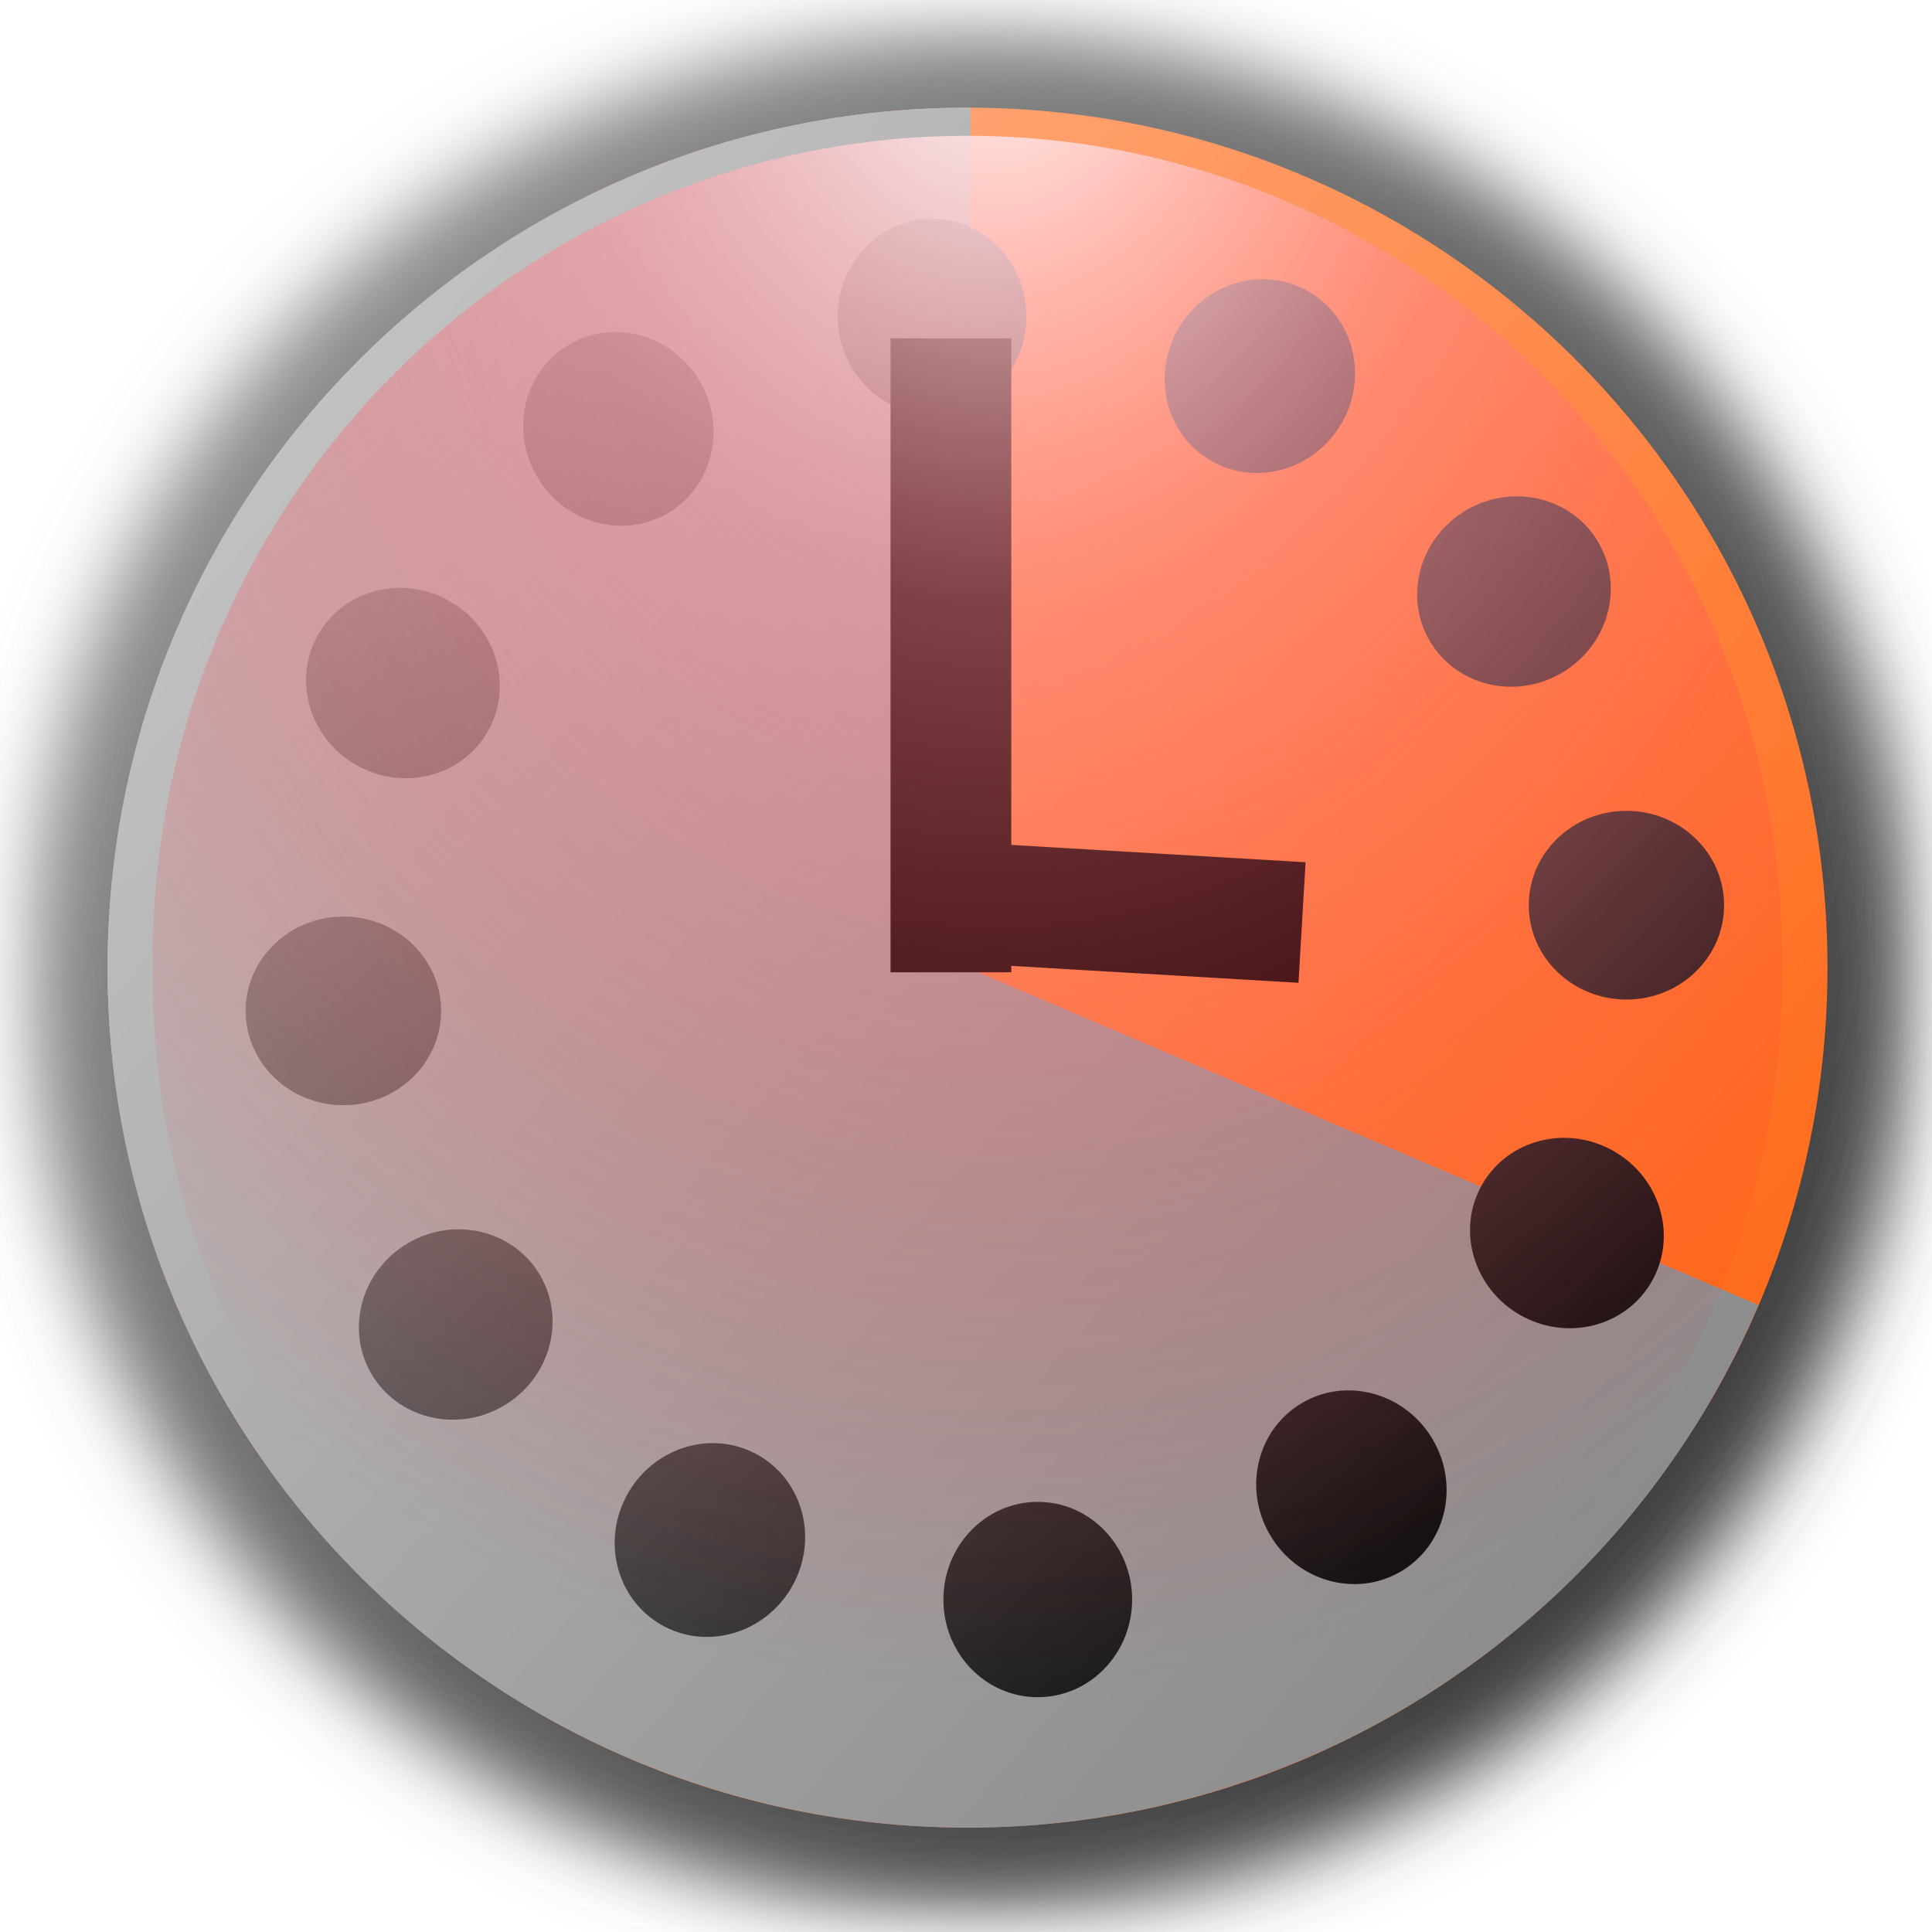
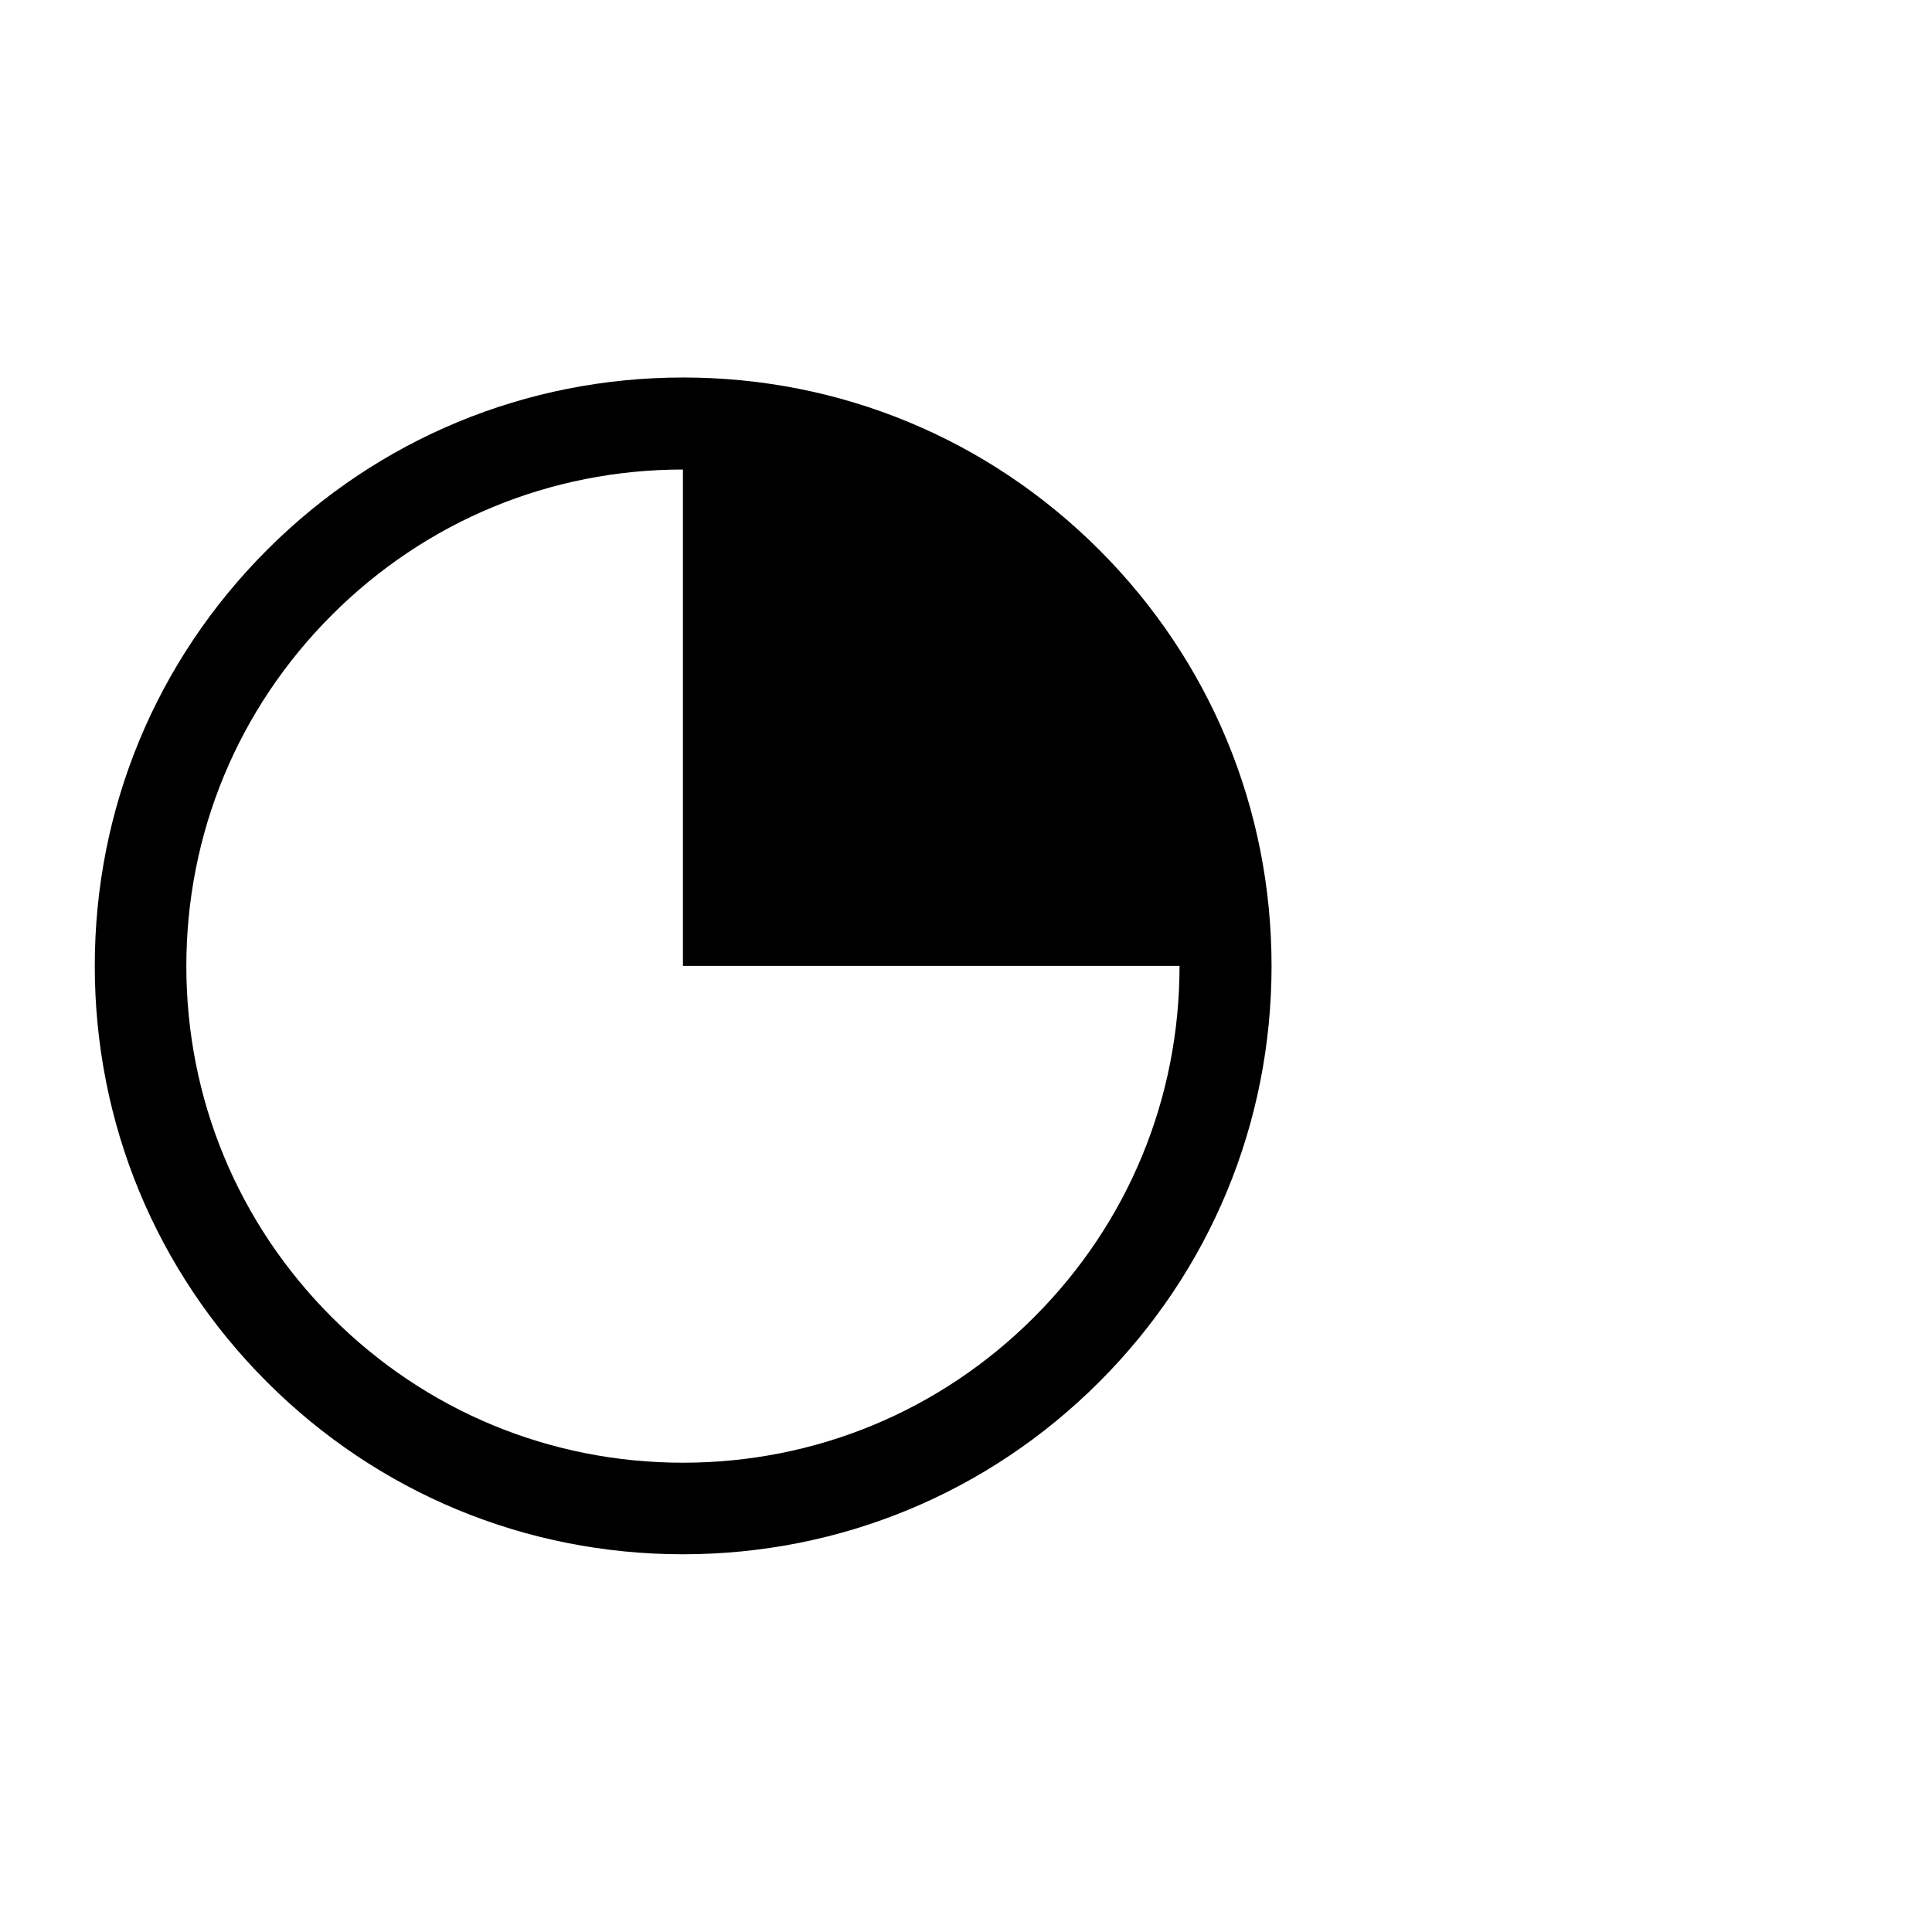
- <svg xmlns="http://www.w3.org/2000/svg" xmlns:xlink="http://www.w3.org/1999/xlink" width="16px" height="16px" id="svg2987" version="1.1">
-   <defs id="defs2989">
-     <linearGradient id="linearGradient4465">
-       <stop id="stop4467" offset="0" style="stop-color:#c1c1c1;stop-opacity:1;" />
-       <stop id="stop4469" offset="1" style="stop-color:#8c8c8c;stop-opacity:1;" />
-     </linearGradient>
-     <linearGradient id="linearGradient4424">
-       <stop style="stop-color:#000000;stop-opacity:1;" offset="0" id="stop4426" />
-       <stop style="stop-color:#b3b3b3;stop-opacity:1;" offset="1" id="stop4428" />
-     </linearGradient>
-     <linearGradient id="linearGradient4357">
-       <stop id="stop4359" offset="0" style="stop-color:#ffffff;stop-opacity:1;" />
-       <stop style="stop-color:#ff848d;stop-opacity:0.498;" offset="0.364" id="stop4473" />
-       <stop id="stop4361" offset="1" style="stop-color:#ff0a1b;stop-opacity:0;" />
-     </linearGradient>
-     <linearGradient id="linearGradient4347">
-       <stop id="stop4349" offset="0" style="stop-color:#909090;stop-opacity:1;" />
-       <stop id="stop4351" offset="1" style="stop-color:#3c3c3c;stop-opacity:1;" />
-     </linearGradient>
-     <linearGradient id="linearGradient3767">
-       <stop style="stop-color:#ffae82;stop-opacity:1;" offset="0" id="stop3769" />
-       <stop style="stop-color:#ff6a19;stop-opacity:1;" offset="1" id="stop3771" />
-     </linearGradient>
-     <linearGradient xlink:href="#linearGradient4347" id="linearGradient3779" x1="2.225" y1="2.83" x2="14.039" y2="13.172" gradientUnits="userSpaceOnUse" />
-     <filter id="filter4339">
-       <feGaussianBlur stdDeviation="0.324" id="feGaussianBlur4341" />
-     </filter>
-     <linearGradient xlink:href="#linearGradient3767" id="linearGradient4345" gradientUnits="userSpaceOnUse" x1="2.225" y1="2.83" x2="14.039" y2="13.172" />
-     <linearGradient xlink:href="#linearGradient4424" id="linearGradient4430" x1="10.74" y1="16.149" x2="6.306" y2="-1.28" gradientUnits="userSpaceOnUse" />
-     <radialGradient xlink:href="#linearGradient4357" id="radialGradient4440" gradientUnits="userSpaceOnUse" gradientTransform="matrix(1.571298,0.01074232,-0.01353758,1.980168,-4.565548,-0.6835587)" cx="8.198" cy="-0.08" fx="8.198" fy="-0.08" r="7.778" />
-     <linearGradient xlink:href="#linearGradient4465" id="linearGradient4471" gradientUnits="userSpaceOnUse" x1="2.225" y1="2.83" x2="14.039" y2="13.172" />
-   </defs>
-   <g id="layer4" style="display:inline">
-     <path style="fill:url(#linearGradient3779);fill-opacity:1;stroke:none;display:inline;filter:url(#filter4339)" id="path2997" d="m 15.822,8.133 a 7.778,7.778 0 1 1 -15.556,0 7.778,7.778 0 1 1 15.556,0 z" transform="translate(0,-0.08838835)" />
+ <svg xmlns="http://www.w3.org/2000/svg" version="1.1" id="Ebene_1" x="0px" y="0px" viewBox="0 0 841.9 841.9" enable-background="new 0 0 841.9 841.9" xml:space="preserve">
+   <g>
+     <path d="M297.6,677.3c-68.5,0-132.9-26.7-181.3-75.1S41.3,489.4,41.3,420.9s26.7-132.9,75.1-181.3c48.4-48.4,112.8-75.1,181.3-75.1   s132.9,26.7,181.3,75.1c48.4,48.4,75.1,112.8,75.1,181.3s-26.7,132.9-75.1,181.3S366.1,677.3,297.6,677.3z M297.6,204.6   c-57.8,0-112.1,22.5-153,63.4c-40.9,40.9-63.4,95.2-63.4,153c0,57.8,22.5,112.1,63.4,153c40.9,40.9,95.2,63.4,153,63.4   c57.8,0,112.1-22.5,153-63.4c40.9-40.9,63.4-95.2,63.4-153c0-57.8-22.5-112.1-63.4-153C409.8,227.1,355.4,204.6,297.6,204.6z" />
  </g>
-   <g id="layer1" style="display:inline">
-     <path transform="matrix(0.9156293,0,0,0.9156293,0.6473722,0.5665854)" d="m 15.822,8.133 a 7.778,7.778 0 1 1 -15.556,0 7.778,7.778 0 1 1 15.556,0 z" id="path4343" style="fill:url(#linearGradient4345);fill-opacity:1;stroke:none" />
-   </g>
-   <g id="layer5" style="display:inline">
-     <path style="fill:url(#linearGradient4471);fill-opacity:1;stroke:none;display:inline" id="path4462" d="M 15.198,11.185 A 7.778,7.778 0 1 1 8.071,0.355 L 8.043,8.133 z" transform="matrix(0.9156293,0,0,0.9156293,0.6473722,0.5665854)" />
-   </g>
-   <g id="layer2" style="display:inline">
-     <path id="use4309" transform="matrix(0.773237,-0.4464286,0.4464286,0.773237,-1.97159,5.552933)" style="fill:url(#linearGradient4430);fill-opacity:1;stroke:none" d="M 8.875,2.031 C 8.875,2.532 8.483,2.938 8,2.938 7.517,2.938 7.125,2.532 7.125,2.031 7.125,1.531 7.517,1.125 8,1.125 c 0.483,0 0.875,0.406 0.875,0.906 z M 5.848,2.636 C 6.099,3.069 5.962,3.617 5.544,3.858 5.125,4.1 4.583,3.944 4.333,3.511 4.083,3.077 4.219,2.53 4.638,2.289 5.056,2.047 5.598,2.202 5.848,2.636 z M 3.53,4.673 C 3.963,4.923 4.119,5.465 3.877,5.884 3.635,6.302 3.088,6.439 2.655,6.188 2.221,5.938 2.066,5.396 2.307,4.977 2.549,4.559 3.096,4.423 3.53,4.673 z m -0.99,2.923 c 0.501,0 0.906,0.392 0.906,0.875 0,0.483 -0.406,0.875 -0.906,0.875 -0.501,0 -0.906,-0.392 -0.906,-0.875 0,-0.483 0.406,-0.875 0.906,-0.875 z M 3.145,10.623 c 0.433,-0.25 0.981,-0.114 1.222,0.305 0.242,0.419 0.086,0.961 -0.347,1.211 C 3.586,12.389 3.039,12.252 2.797,11.834 2.556,11.415 2.711,10.873 3.145,10.623 z m 2.037,2.319 c 0.25,-0.433 0.792,-0.589 1.211,-0.347 0.419,0.242 0.555,0.789 0.305,1.222 -0.25,0.433 -0.792,0.589 -1.211,0.347 C 5.068,13.922 4.931,13.375 5.182,12.942 z m 2.923,0.99 c 0,-0.501 0.392,-0.906 0.875,-0.906 0.483,0 0.875,0.406 0.875,0.906 0,0.501 -0.392,0.906 -0.875,0.906 -0.483,0 -0.875,-0.406 -0.875,-0.906 z M 11.132,13.327 c -0.25,-0.433 -0.114,-0.981 0.305,-1.222 0.419,-0.242 0.961,-0.086 1.211,0.347 0.25,0.433 0.114,0.981 -0.305,1.222 -0.419,0.242 -0.961,0.086 -1.211,-0.347 z m 2.319,-2.037 c -0.433,-0.25 -0.589,-0.792 -0.347,-1.211 0.242,-0.419 0.789,-0.555 1.222,-0.305 0.433,0.25 0.589,0.792 0.347,1.211 -0.242,0.419 -0.789,0.555 -1.222,0.305 z M 14.44,8.366 c -0.501,0 -0.906,-0.392 -0.906,-0.875 0,-0.483 0.406,-0.875 0.906,-0.875 0.501,0 0.906,0.392 0.906,0.875 0,0.483 -0.406,0.875 -0.906,0.875 z M 13.835,5.34 C 13.402,5.59 12.855,5.454 12.613,5.035 12.371,4.617 12.527,4.074 12.96,3.824 c 0.433,-0.25 0.981,-0.114 1.222,0.305 0.242,0.419 0.086,0.961 -0.347,1.211 z M 11.798,3.021 C 11.548,3.454 11.006,3.61 10.588,3.368 10.169,3.127 10.033,2.579 10.283,2.146 10.533,1.712 11.075,1.557 11.494,1.799 11.912,2.04 12.049,2.587 11.798,3.021 z" />
-     <path style="fill:none;stroke:#000000;stroke-width:1px;stroke-linecap:butt;stroke-linejoin:miter;stroke-opacity:1" d="m 7.875,2.802 0,5.25" id="path4436" />
-     <path style="fill:none;stroke:#000000;stroke-width:1px;stroke-linecap:butt;stroke-linejoin:miter;stroke-opacity:1" d="M 7.778,7.463 10.783,7.64" id="path4438" />
-   </g>
-   <g id="layer3" style="display:inline">
-     <path style="fill:url(#radialGradient4440);fill-opacity:1;stroke:none" id="path4353" d="m 15.412,8.133 a 7.369,7.437 0 1 1 -14.737,0 7.369,7.437 0 1 1 14.737,0 z" transform="matrix(0.9156293,0,0,0.9156293,0.6473722,0.5665854)" />
-   </g>
+   <polygon points="478.3,253.4 297.6,184.6 297.6,420.9 534,420.9 " />
</svg>
